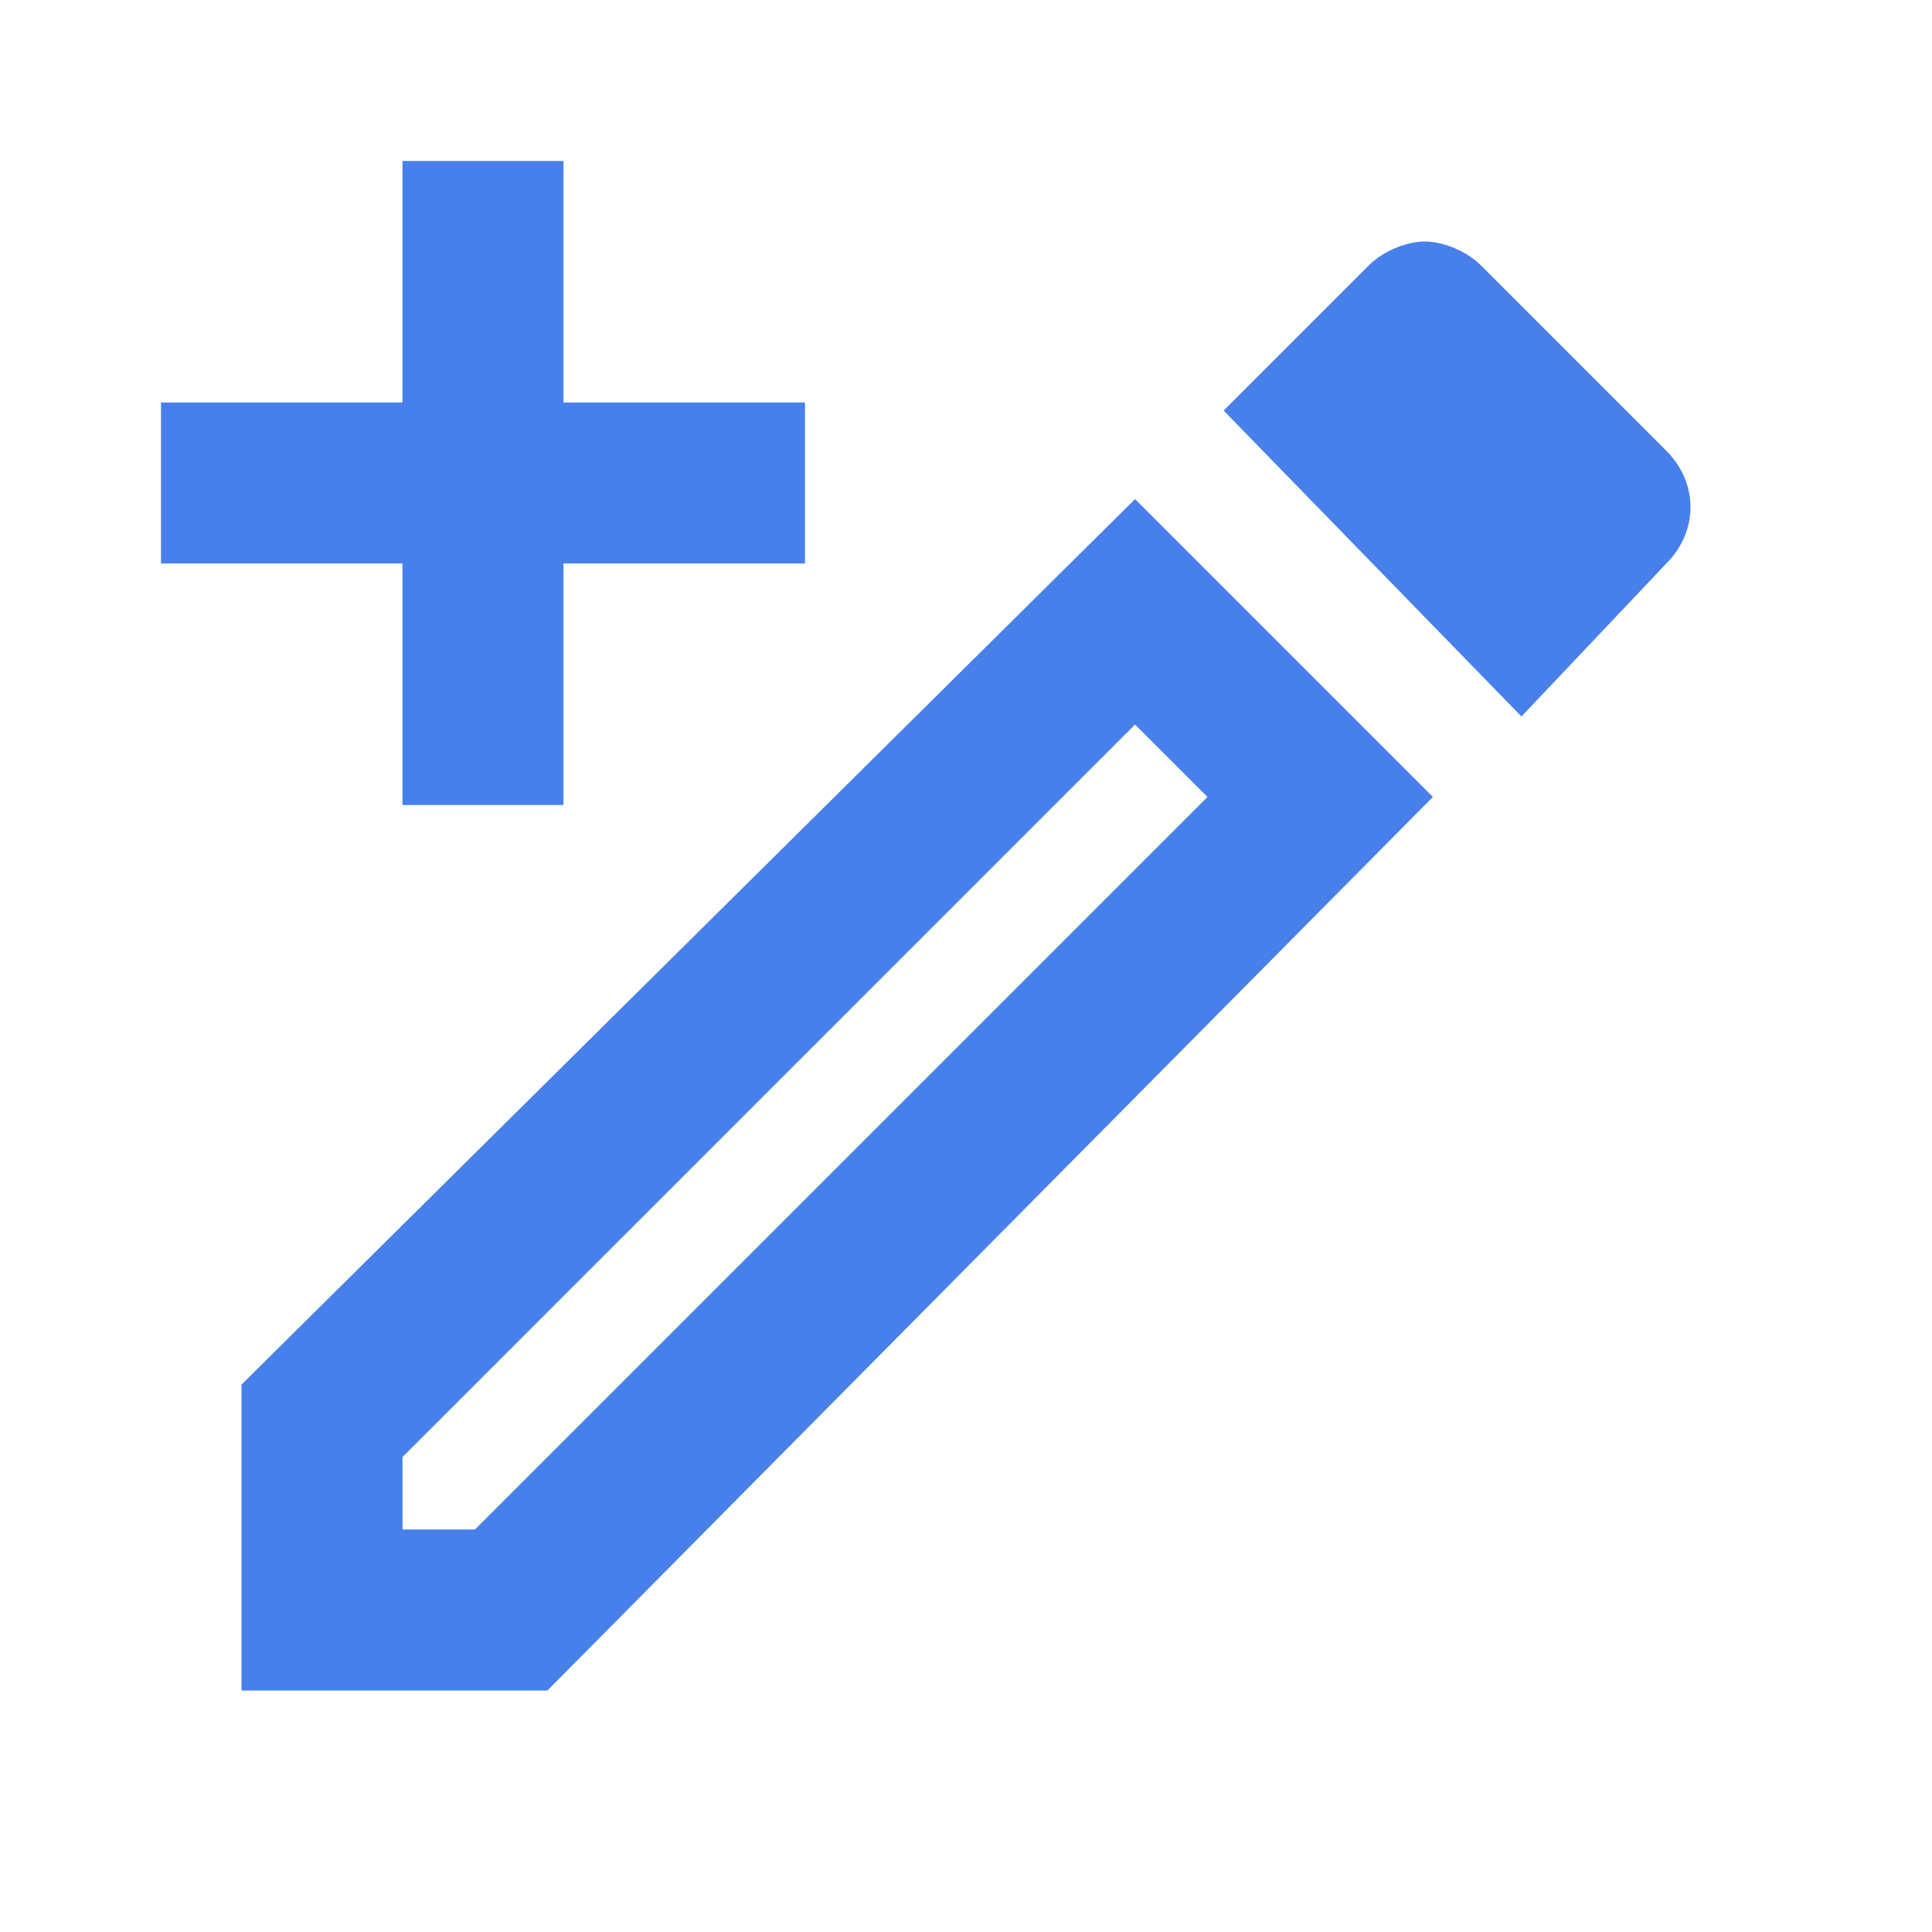
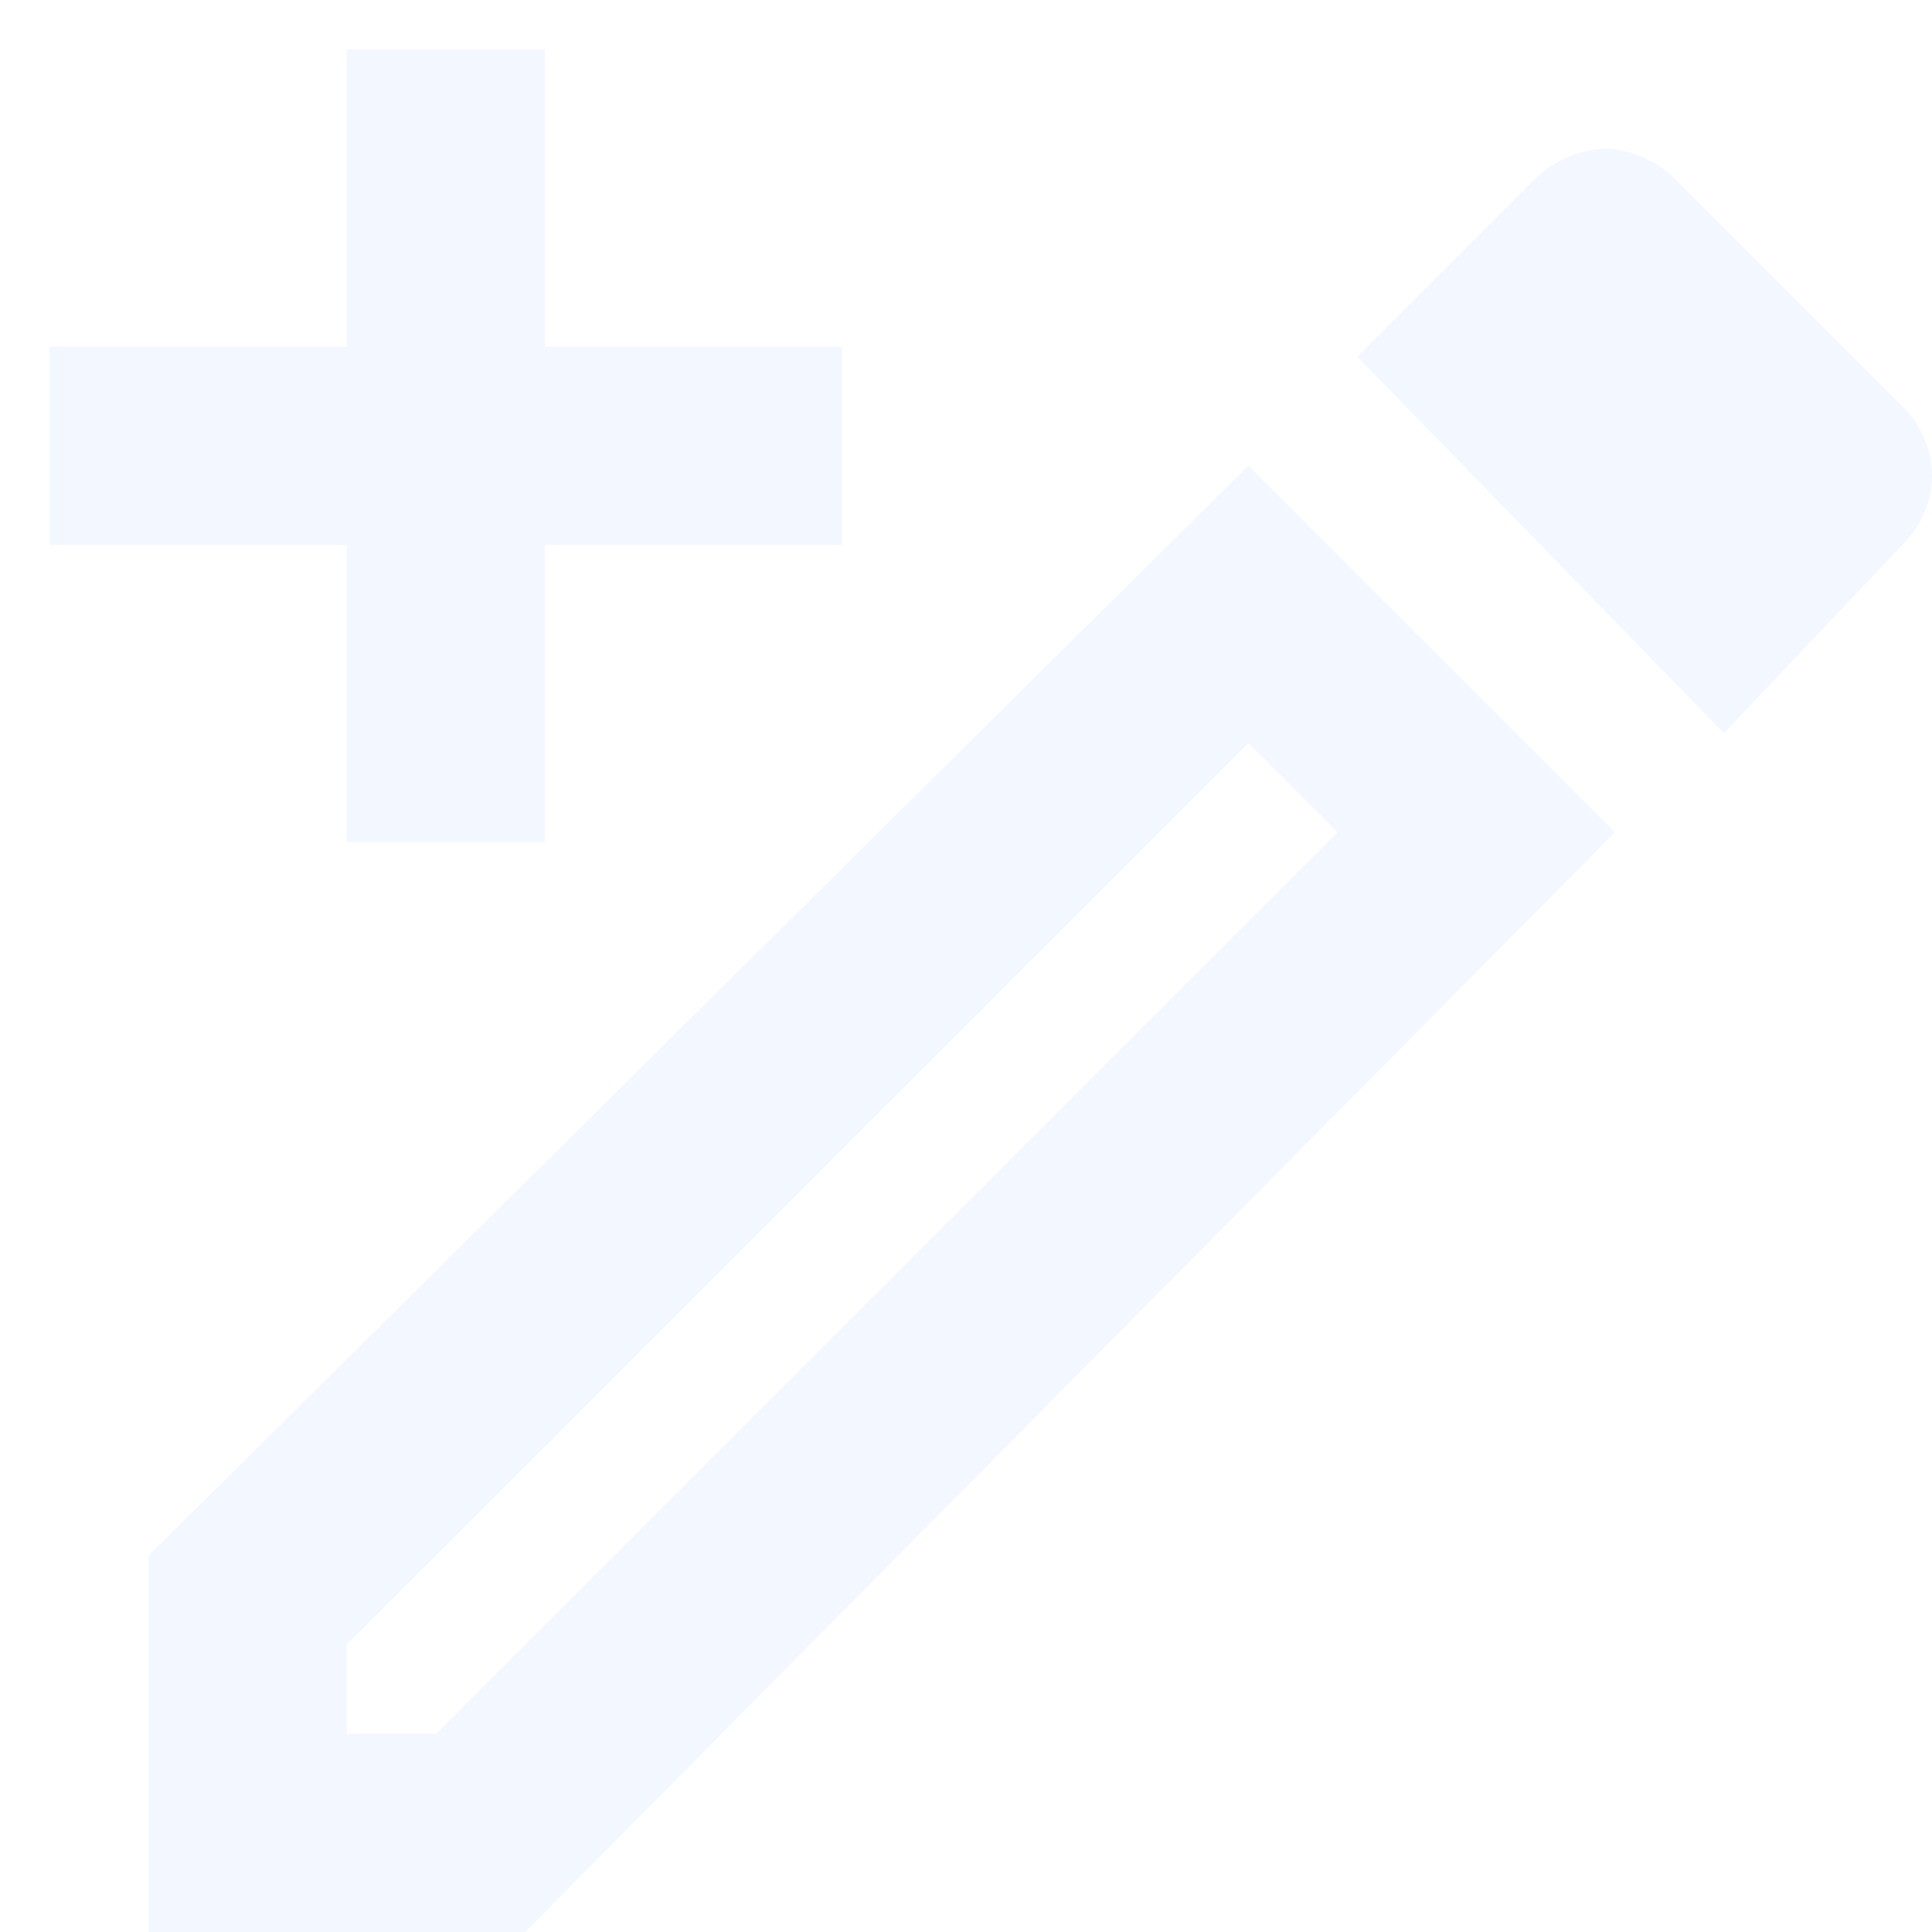
- <svg xmlns="http://www.w3.org/2000/svg" width="32" height="32" viewBox="0 0 32 32" fill="none">
-   <path d="M18.8 12L20 13.2L7.867 25.333H6.667V24.133L18.8 12ZM23.6 4C23.333 4 22.933 4.133 22.667 4.4L20.267 6.8L25.2 11.867L27.6 9.333C28.133 8.8 28.133 8 27.6 7.467L24.533 4.4C24.267 4.133 23.867 4 23.6 4ZM18.8 8.267L4 22.933V28H9.067L23.733 13.2L18.8 8.267ZM9.333 2.667V6.667H13.333V9.333H9.333V13.333H6.667V9.333H2.667V6.667H6.667V2.667H9.333Z" fill="#477FEB" />
+ <svg xmlns="http://www.w3.org/2000/svg" width="26" height="26" viewBox="0 0 26 26" fill="none">
+   <path d="M16.8 10L18 11.2L5.867 23.333H4.667V22.133L16.8 10ZM21.6 2C21.333 2 20.933 2.133 20.667 2.4L18.267 4.8L23.2 9.867L25.6 7.333C26.133 6.8 26.133 6 25.6 5.467L22.533 2.4C22.267 2.133 21.867 2 21.6 2ZM16.8 6.267L2 20.933V26H7.067L21.733 11.2L16.8 6.267ZM7.333 0.667V4.667H11.333V7.333H7.333V11.333H4.667V7.333H0.667V4.667H4.667V0.667H7.333Z" fill="#F3F7FF" />
</svg>
